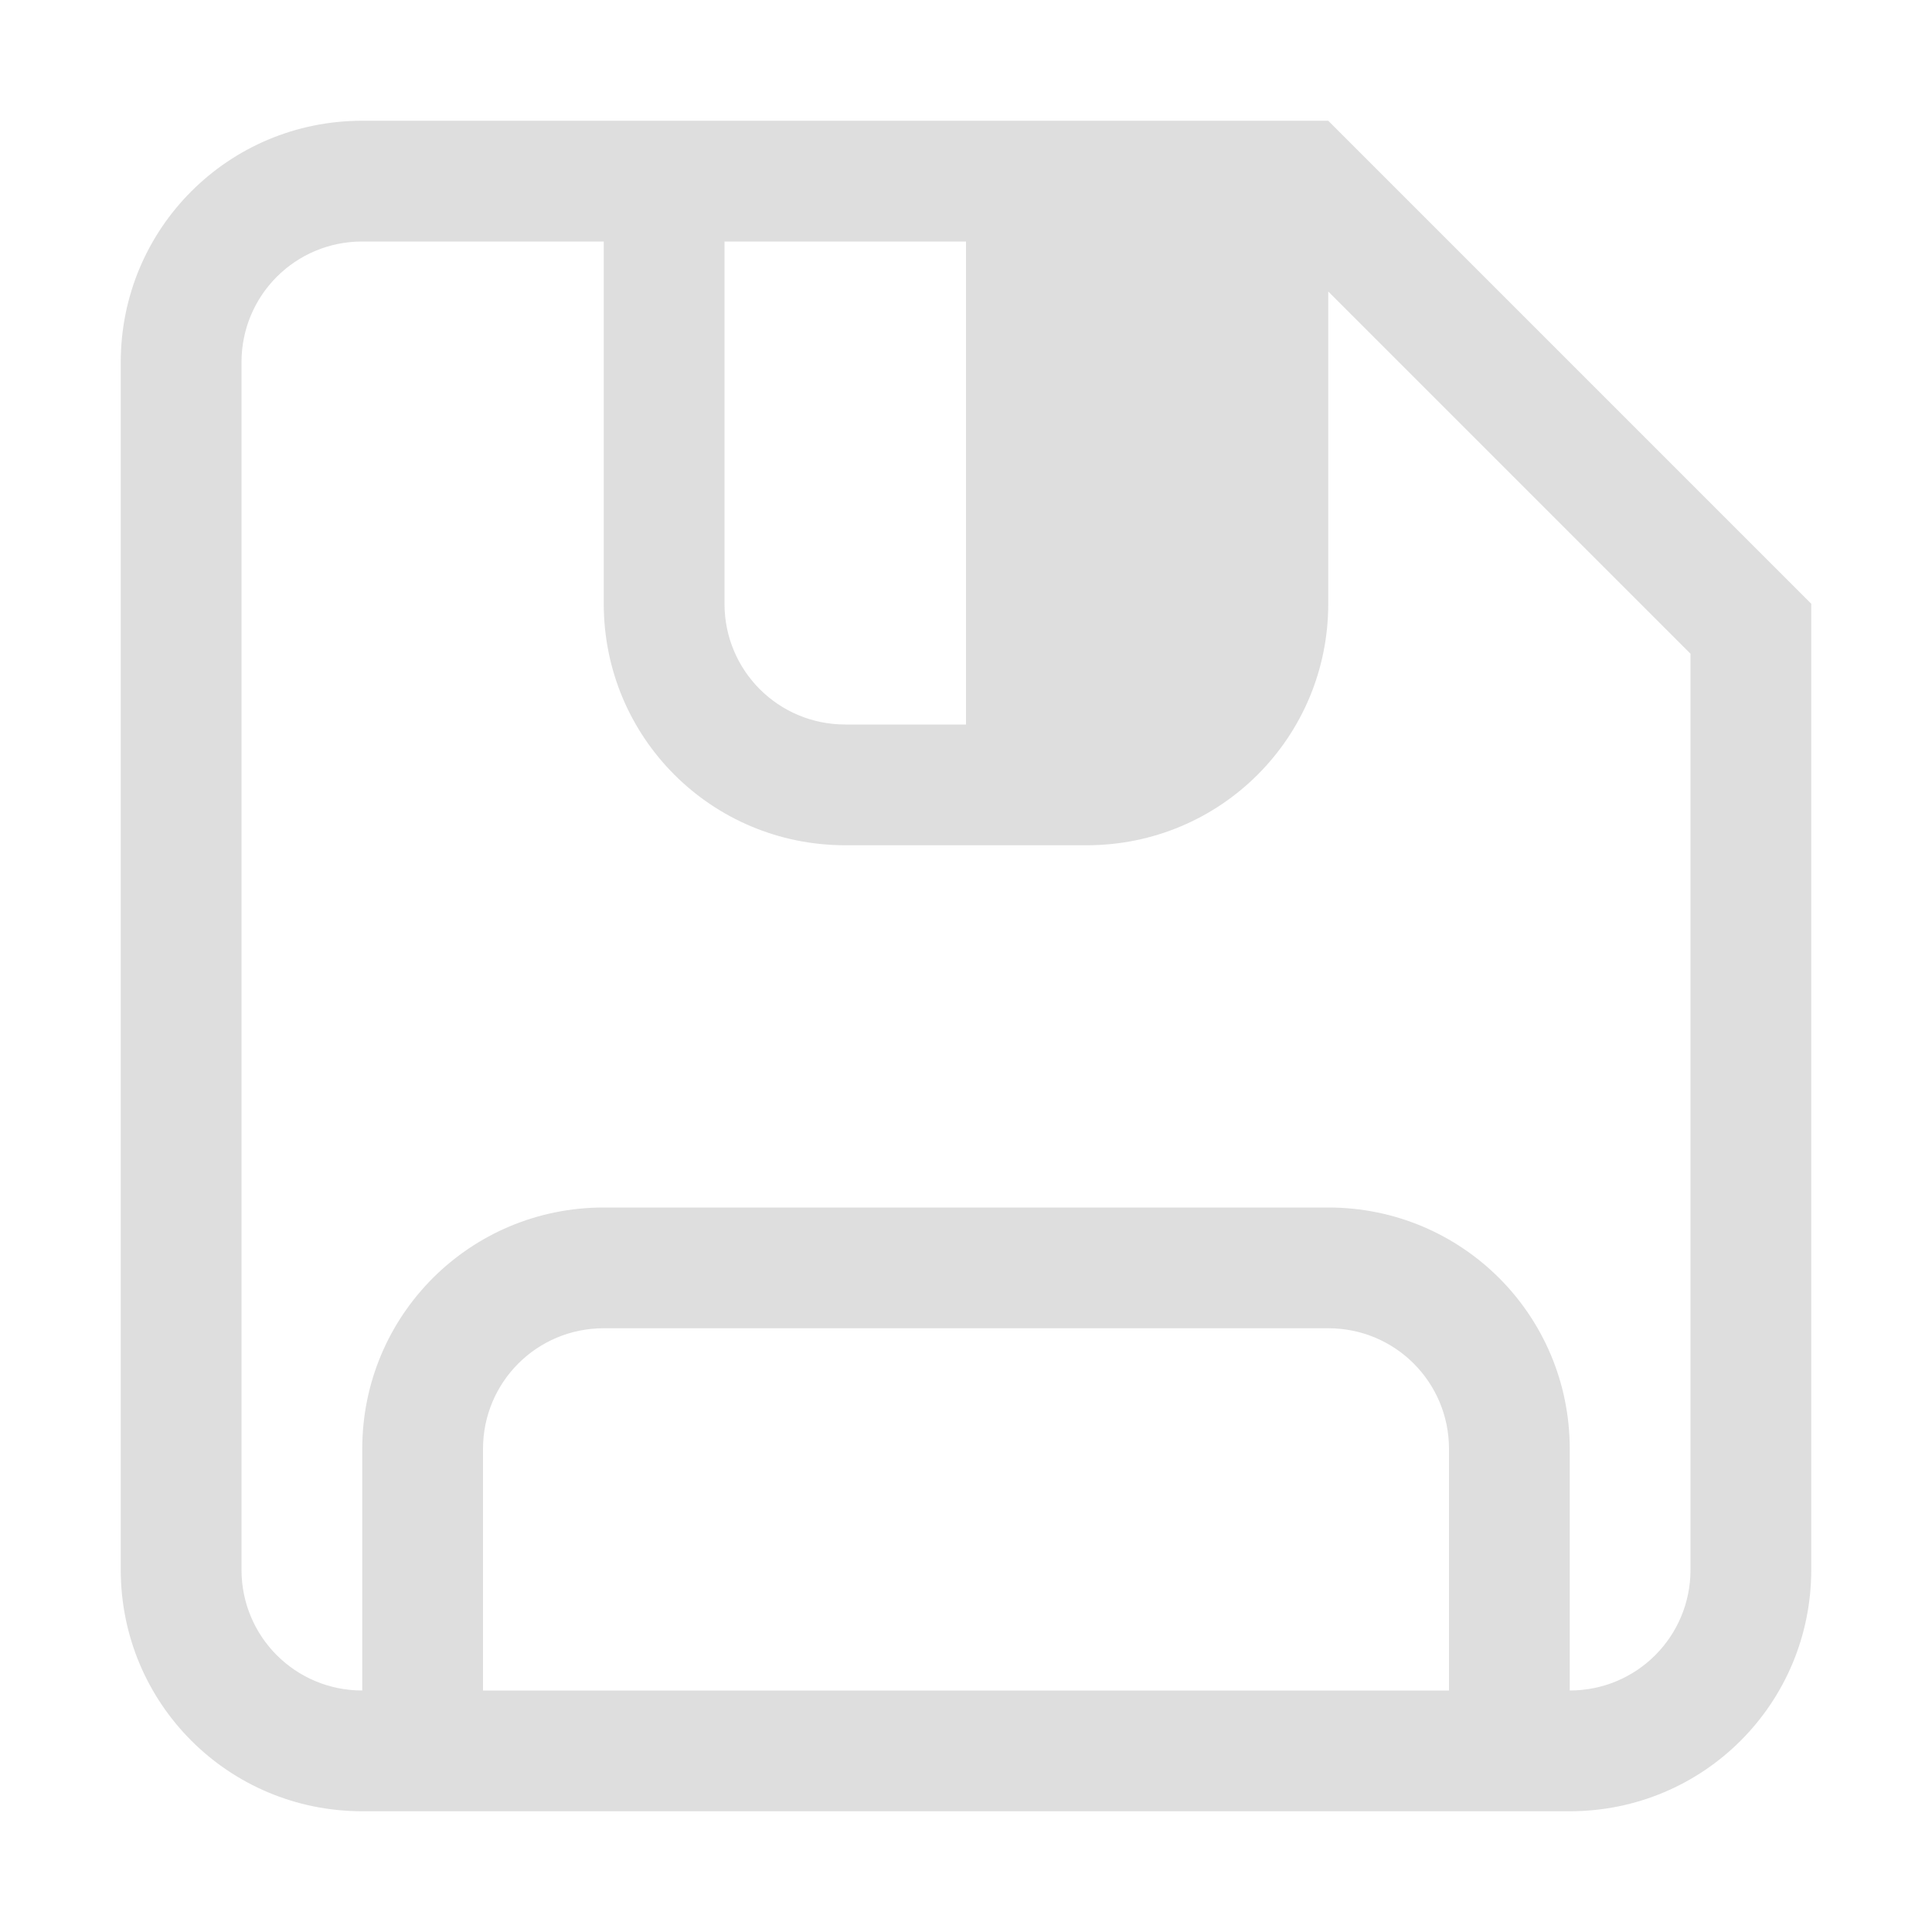
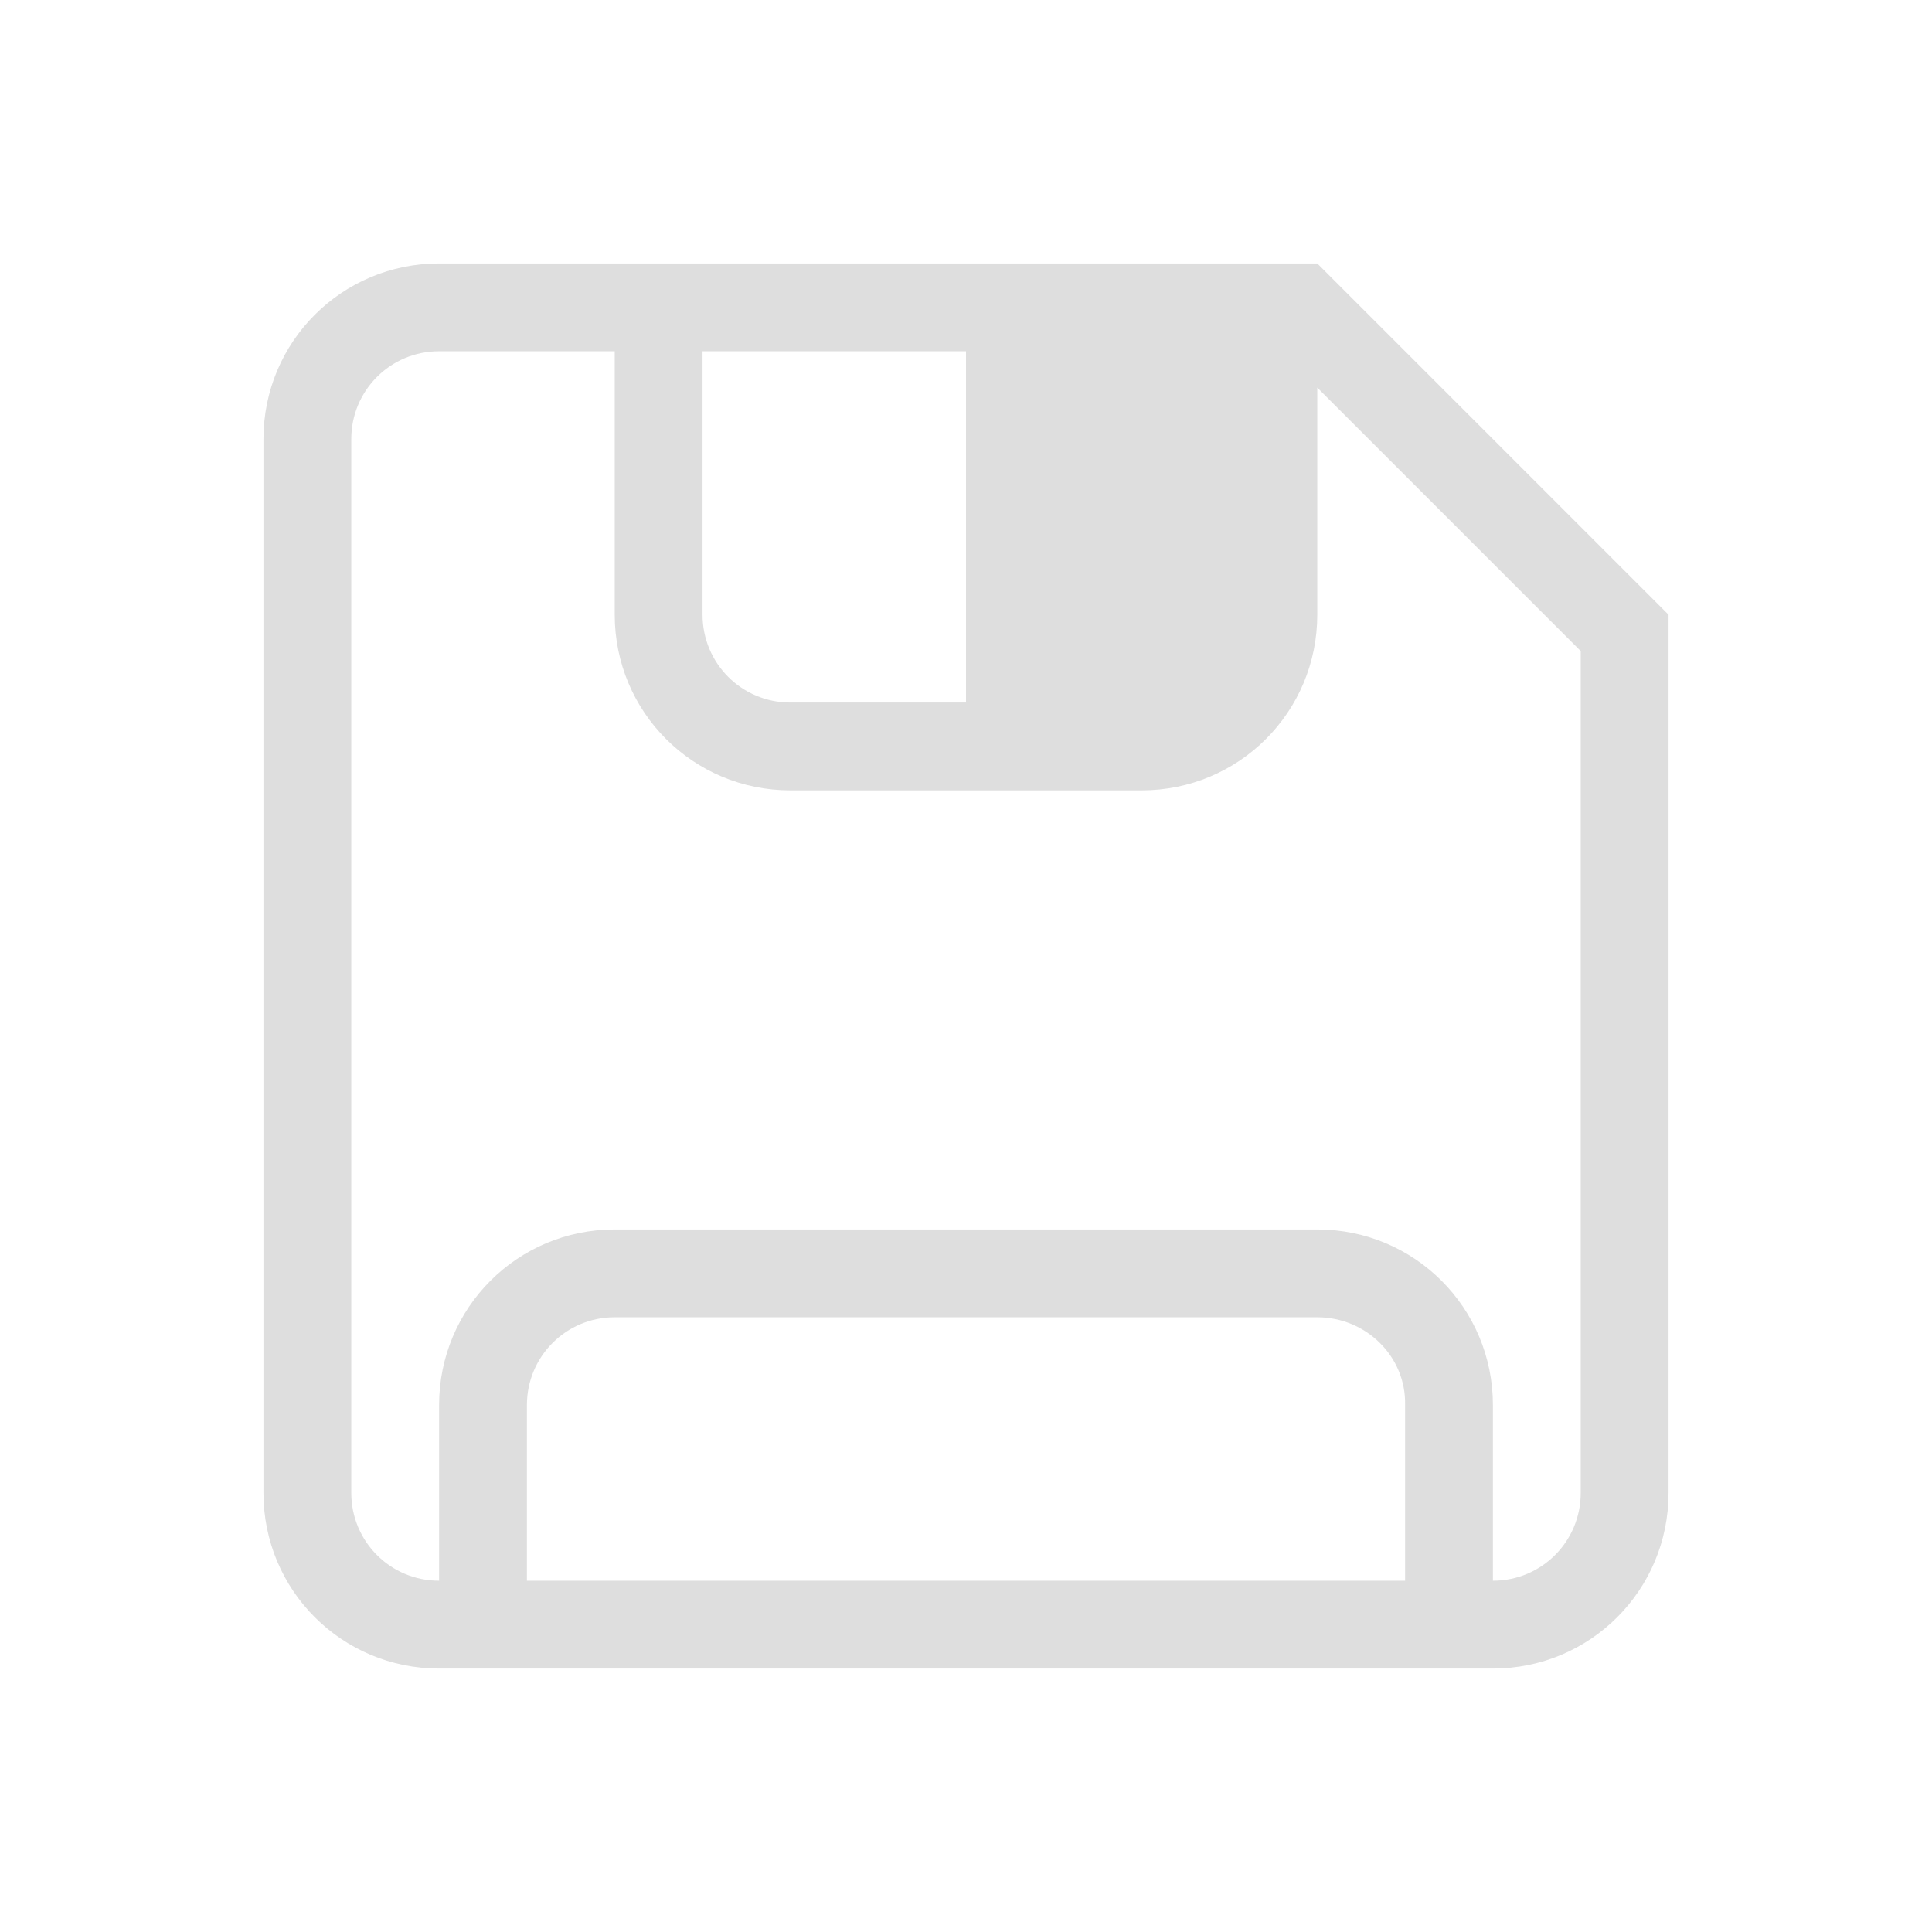
- <svg xmlns="http://www.w3.org/2000/svg" version="1.1" viewBox="0 0 16 16">
+ <svg xmlns="http://www.w3.org/2000/svg" version="1.1" viewBox="0 0 22 22">
  <defs>
    <style id="current-color-scheme" type="text/css">.ColorScheme-Text {
        color:#dedede;
      }</style>
  </defs>
-   <path d="m3 1c-1.108 0-2 0.892-2 2v10c0 1.108 0.892 2 2 2h10c1.108 0 2-0.892 2-2v-6.586-0.414-1l-4-4h-1-4-1-2zm0 1h2v3c0 1.108 0.892 2 2 2h2c1.108 0 2-0.892 2-2v-2.586l3 3v7.586c0 0.554-0.446 1-1 1v-2c0-1.108-0.892-2-2-2h-6c-1.108 0-2 0.892-2 2v2c-0.554 0-1-0.446-1-1v-10c0-0.554 0.446-1 1-1zm3 0h2v4h-1c-0.554 0-1-0.446-1-1v-3zm-1 9h6c0.554 0 1 0.446 1 1v2h-8v-2c0-0.554 0.446-1 1-1z" style="fill:currentColor" class="ColorScheme-Text" />
+   <path class="ColorScheme-Text" d="m5 3c-1.108 0-2 0.892-2 2v12c0 1.108 0.892 2 2 2h12c1.108 0 2-0.892 2-2v-10l-4-4h-10zm0 1h2v3c0 1.108 0.892 2 2 2h4c1.108 0 2-0.892 2-2v-2.586l3 3v9.586c0 0.554-0.446 1-1 1v-2c0-1.108-0.892-2-2-2h-8c-1.108 0-2 0.892-2 2v2c-0.554 0-1-0.446-1-1v-12c0-0.554 0.446-1 1-1zm3 0h3v4h-2c-0.554 0-1-0.446-1-1zm-1 11h8c0.554 0 1.013 0.446 1 1v2h-10v-2c0-0.554 0.446-1 1-1z" fill="currentColor" />
</svg>
